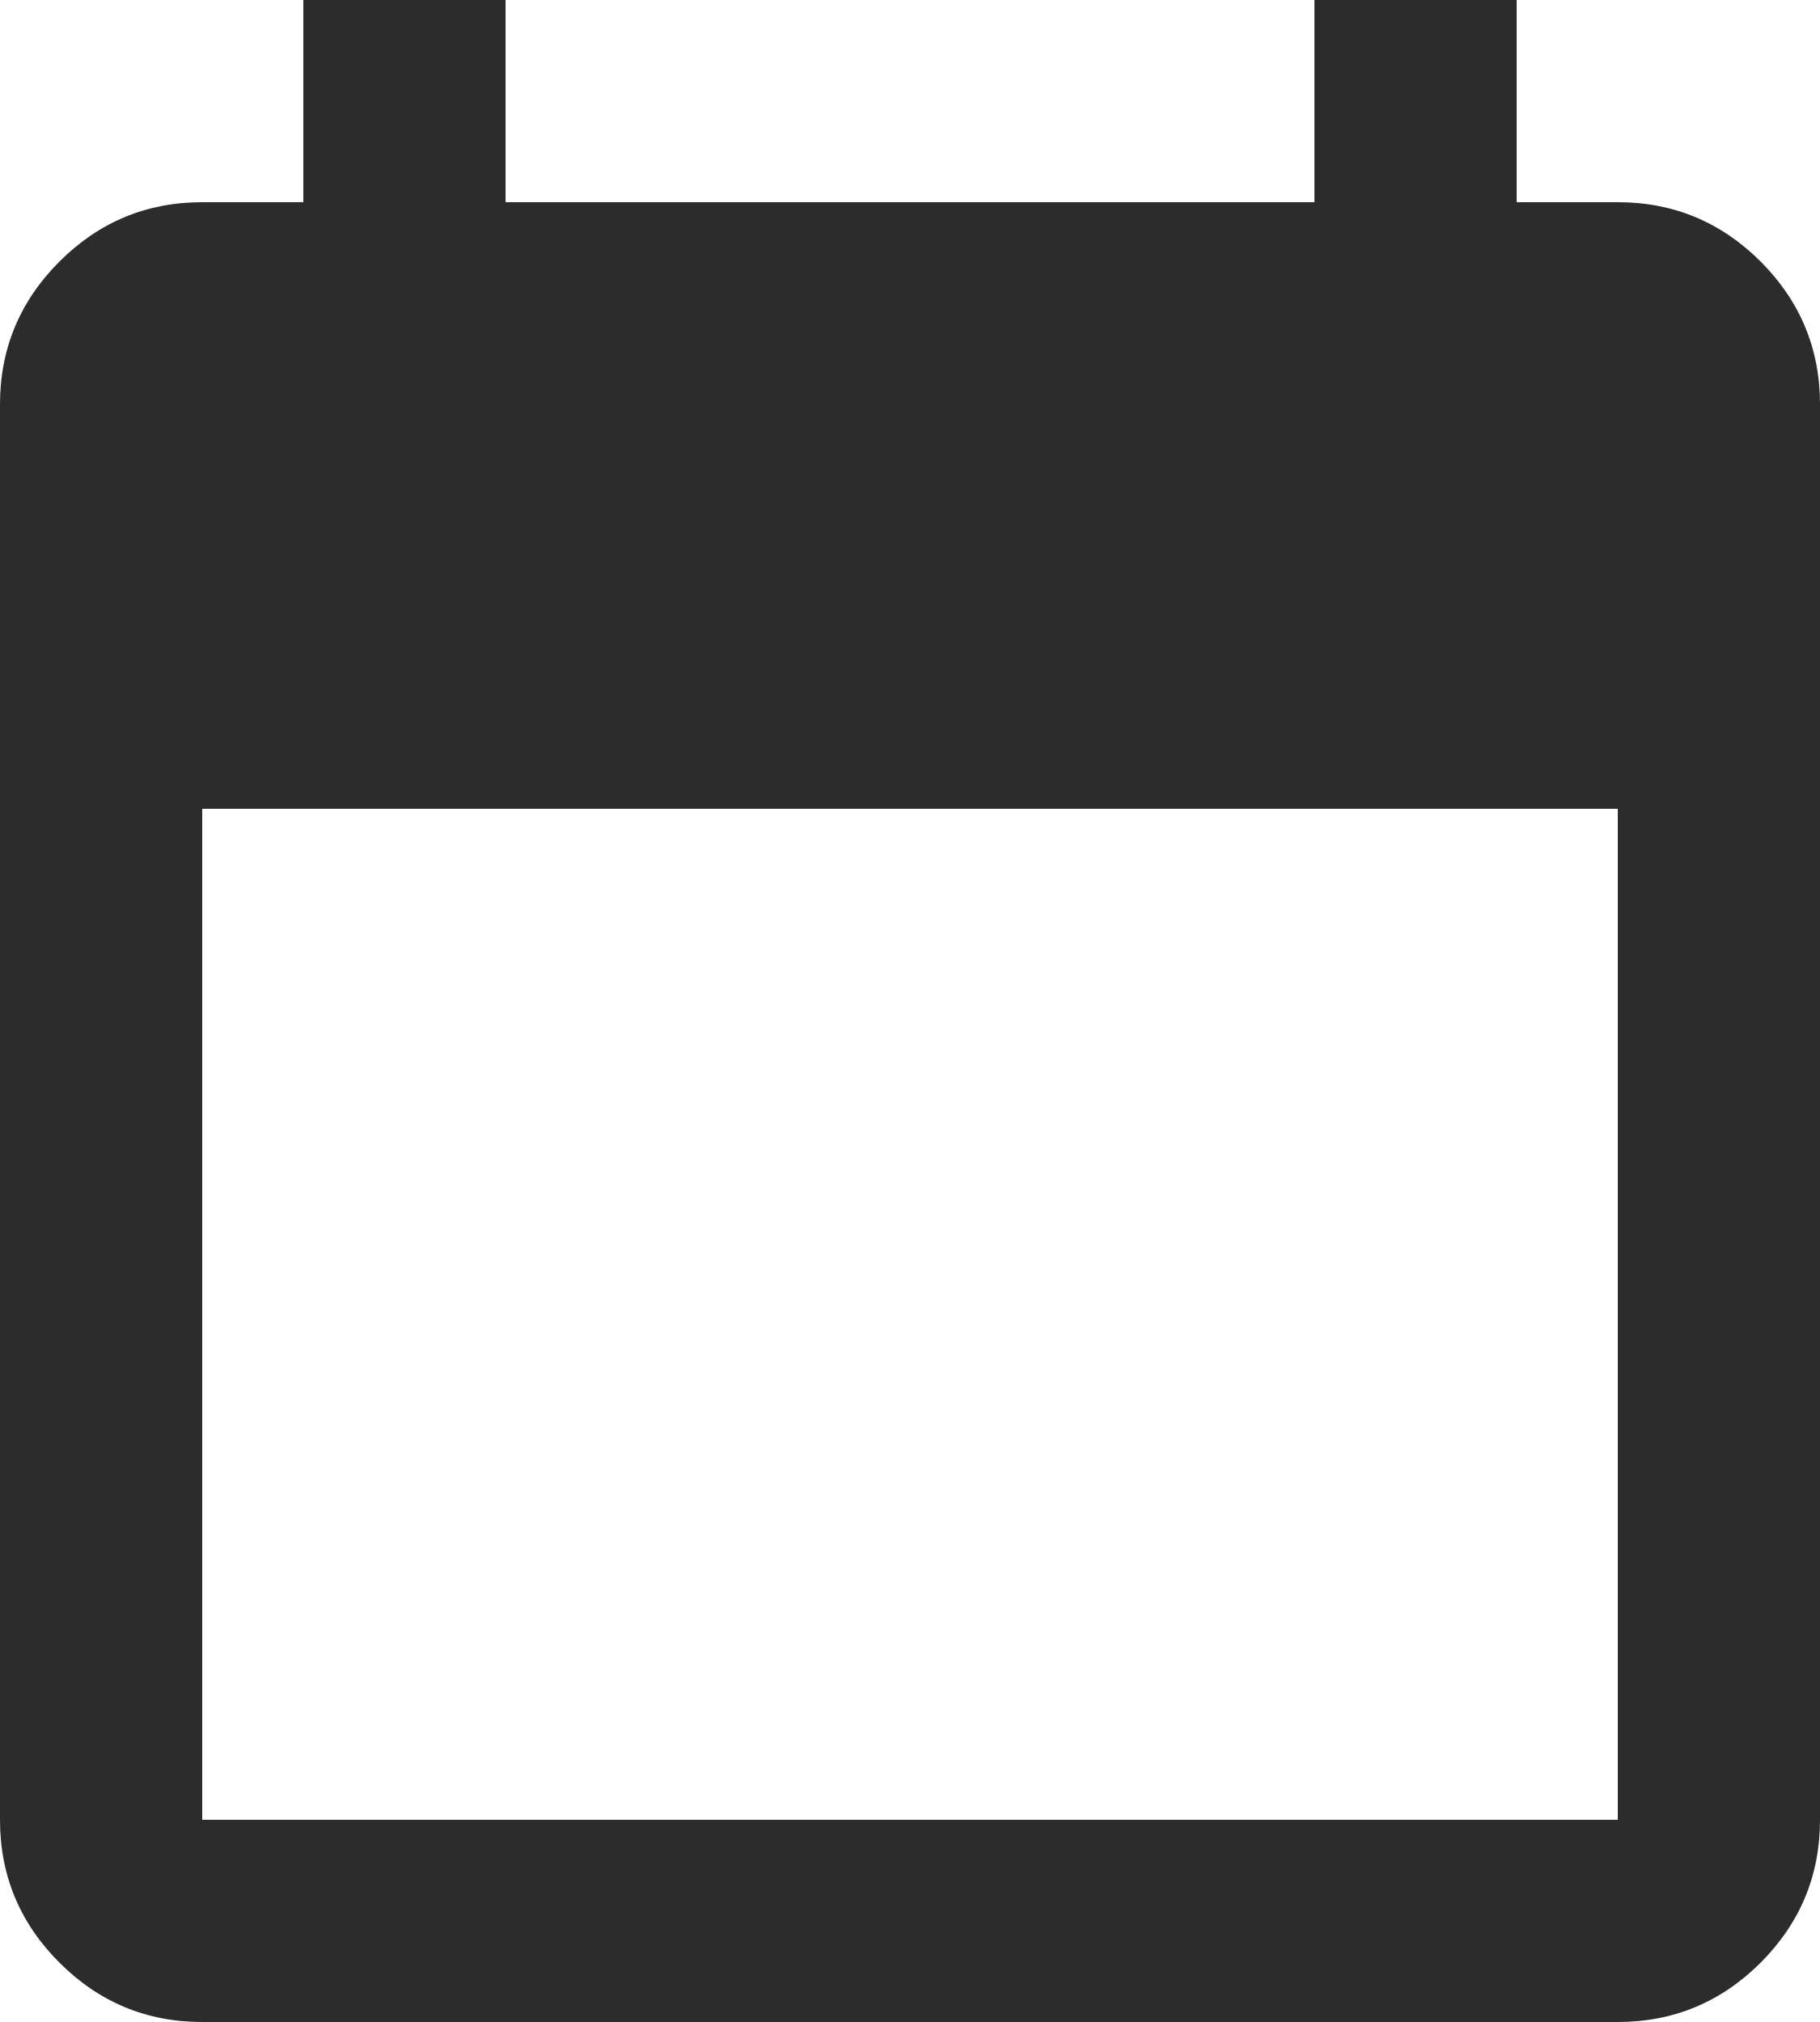
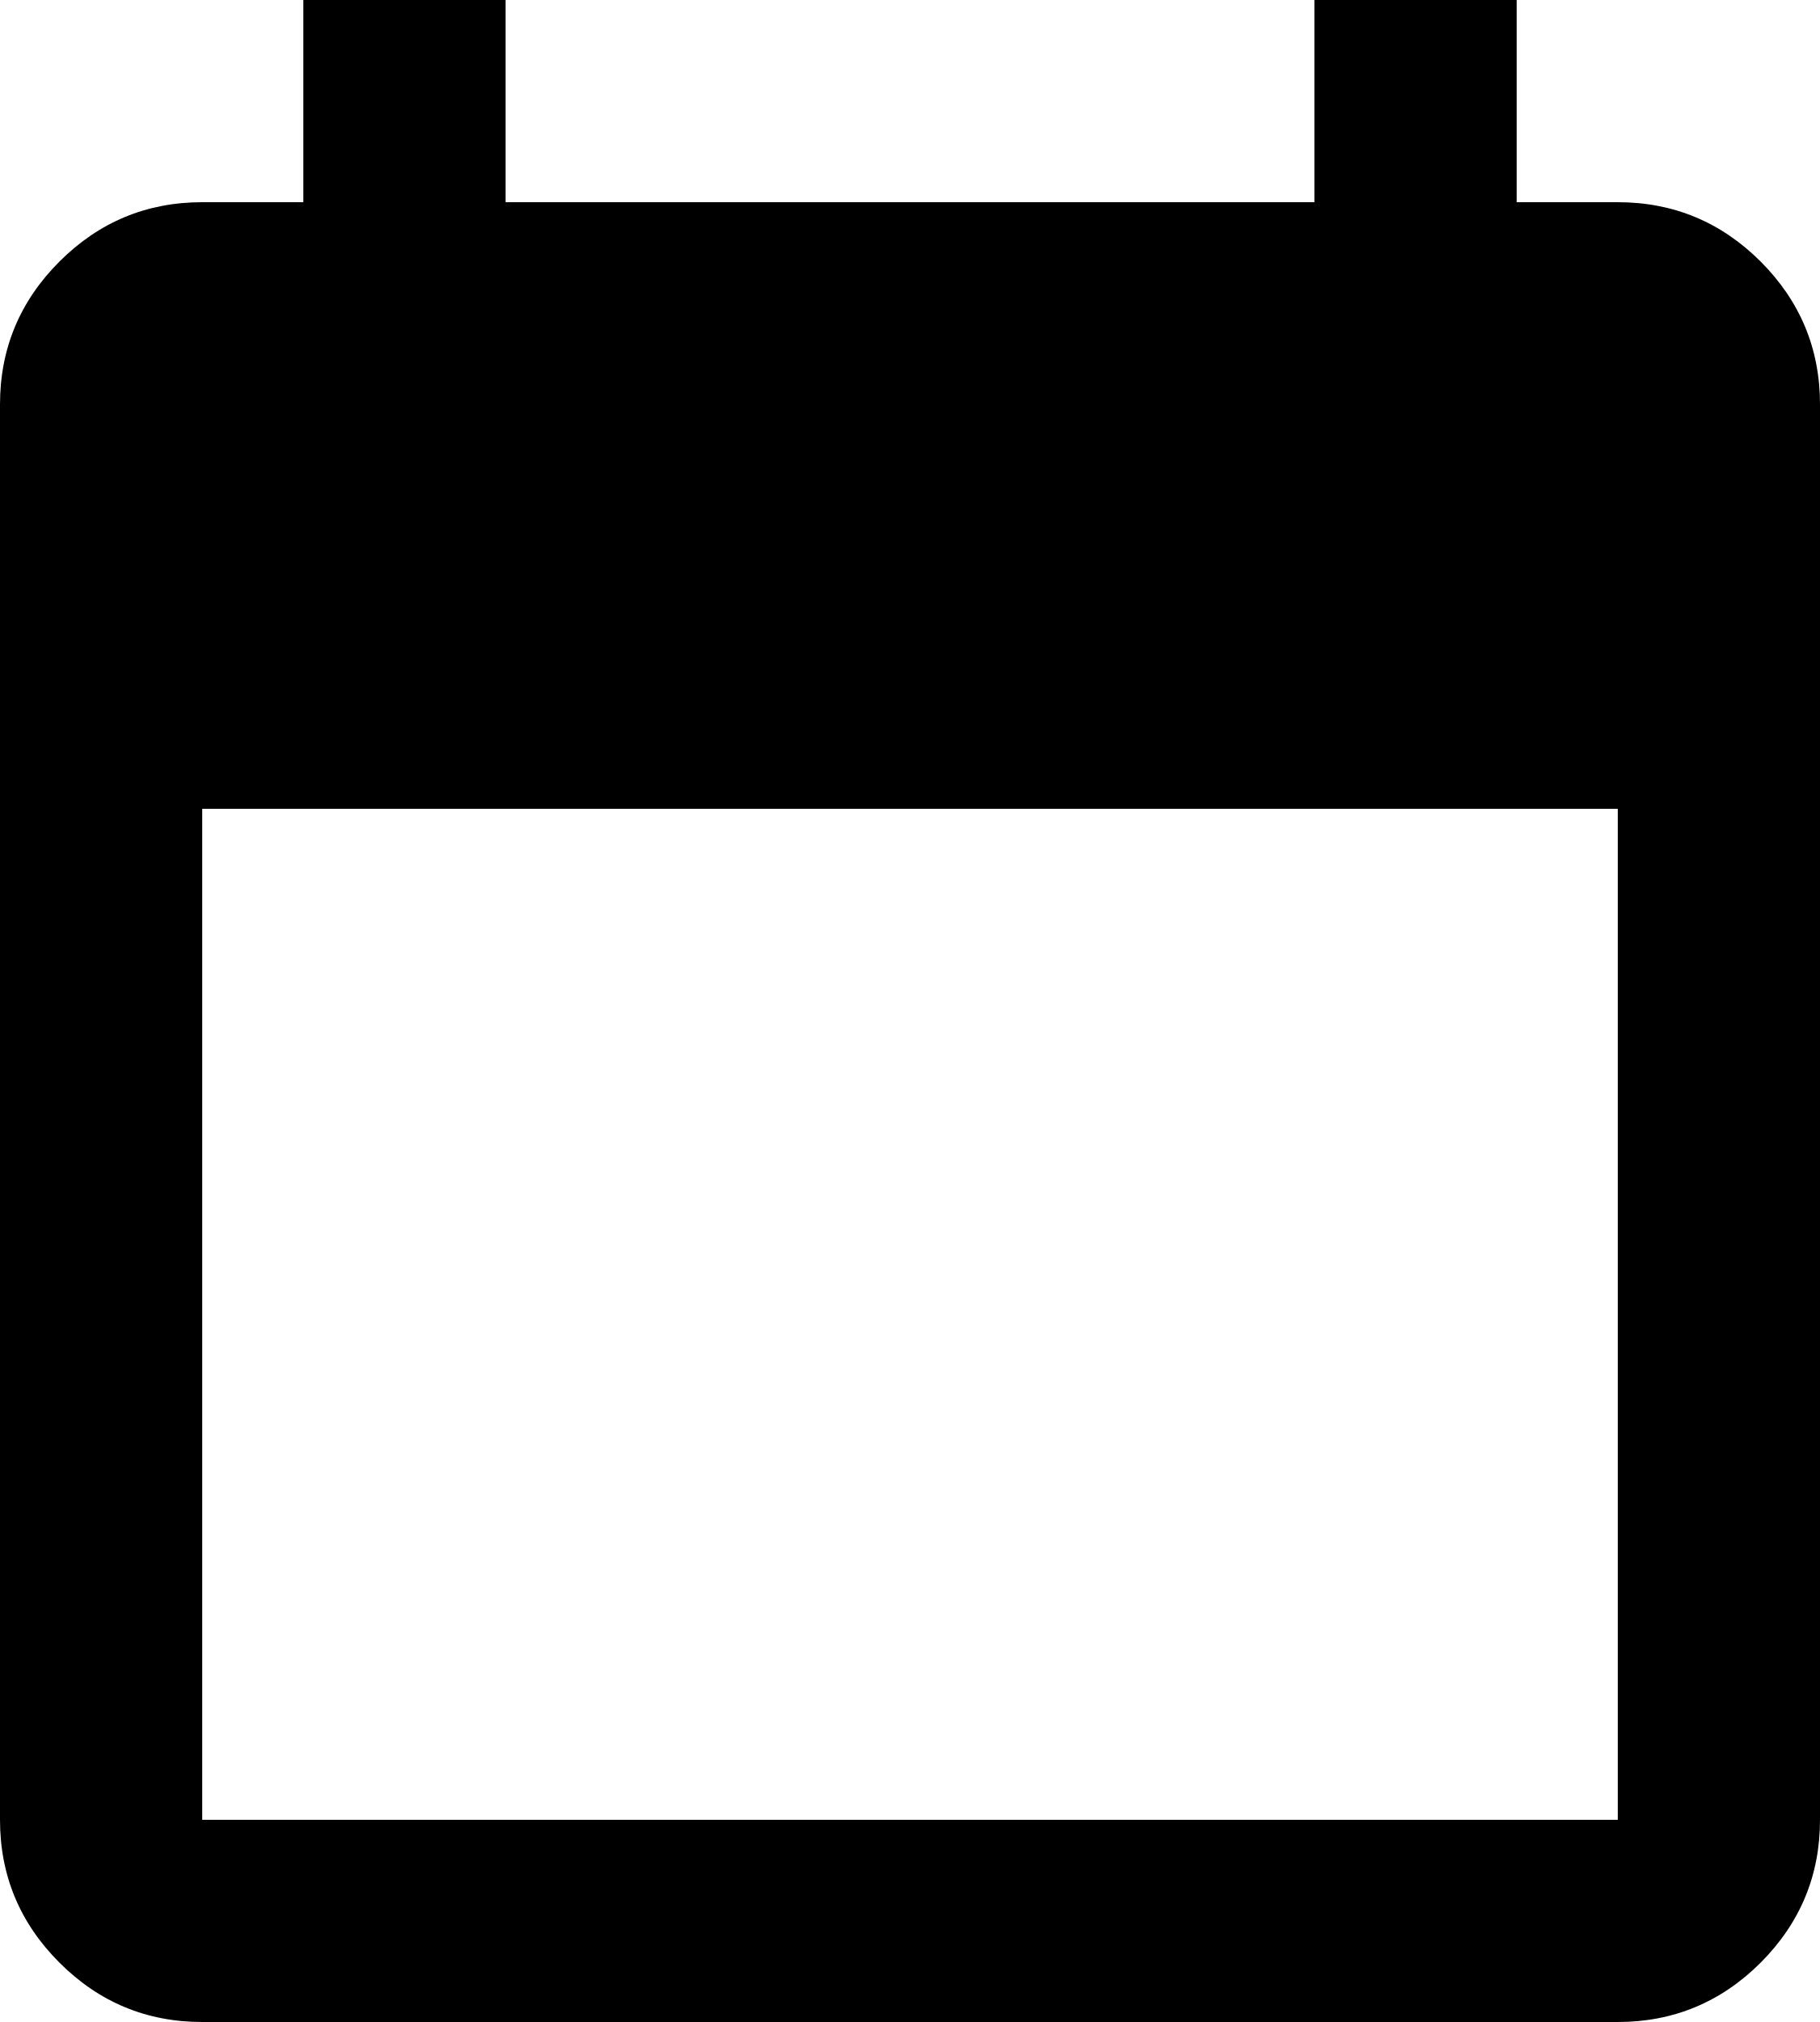
- <svg xmlns="http://www.w3.org/2000/svg" width="18" height="20" viewBox="0 0 18 20" fill="none">
-   <path d="M2 20C1.45 20 0.979 19.804 0.588 19.413C0.196 19.021 0 18.55 0 18V4C0 3.45 0.196 2.979 0.588 2.587C0.979 2.196 1.45 2 2 2H3V0H5V2H13V0H15V2H16C16.55 2 17.021 2.196 17.413 2.587C17.804 2.979 18 3.45 18 4V18C18 18.55 17.804 19.021 17.413 19.413C17.021 19.804 16.55 20 16 20H2ZM2 18H16V8H2V18Z" fill="#2C2C2C" />
+ <svg xmlns="http://www.w3.org/2000/svg" width="18" height="20" viewBox="0 0 18 20" fill="currentColor">
+   <path d="M2 20C1.45 20 0.979 19.804 0.588 19.413C0.196 19.021 0 18.55 0 18V4C0 3.45 0.196 2.979 0.588 2.587C0.979 2.196 1.45 2 2 2H3V0H5V2H13V0H15V2H16C16.55 2 17.021 2.196 17.413 2.587C17.804 2.979 18 3.45 18 4V18C18 18.55 17.804 19.021 17.413 19.413C17.021 19.804 16.55 20 16 20H2ZM2 18H16V8H2V18Z" fill="currentColor" />
</svg>
